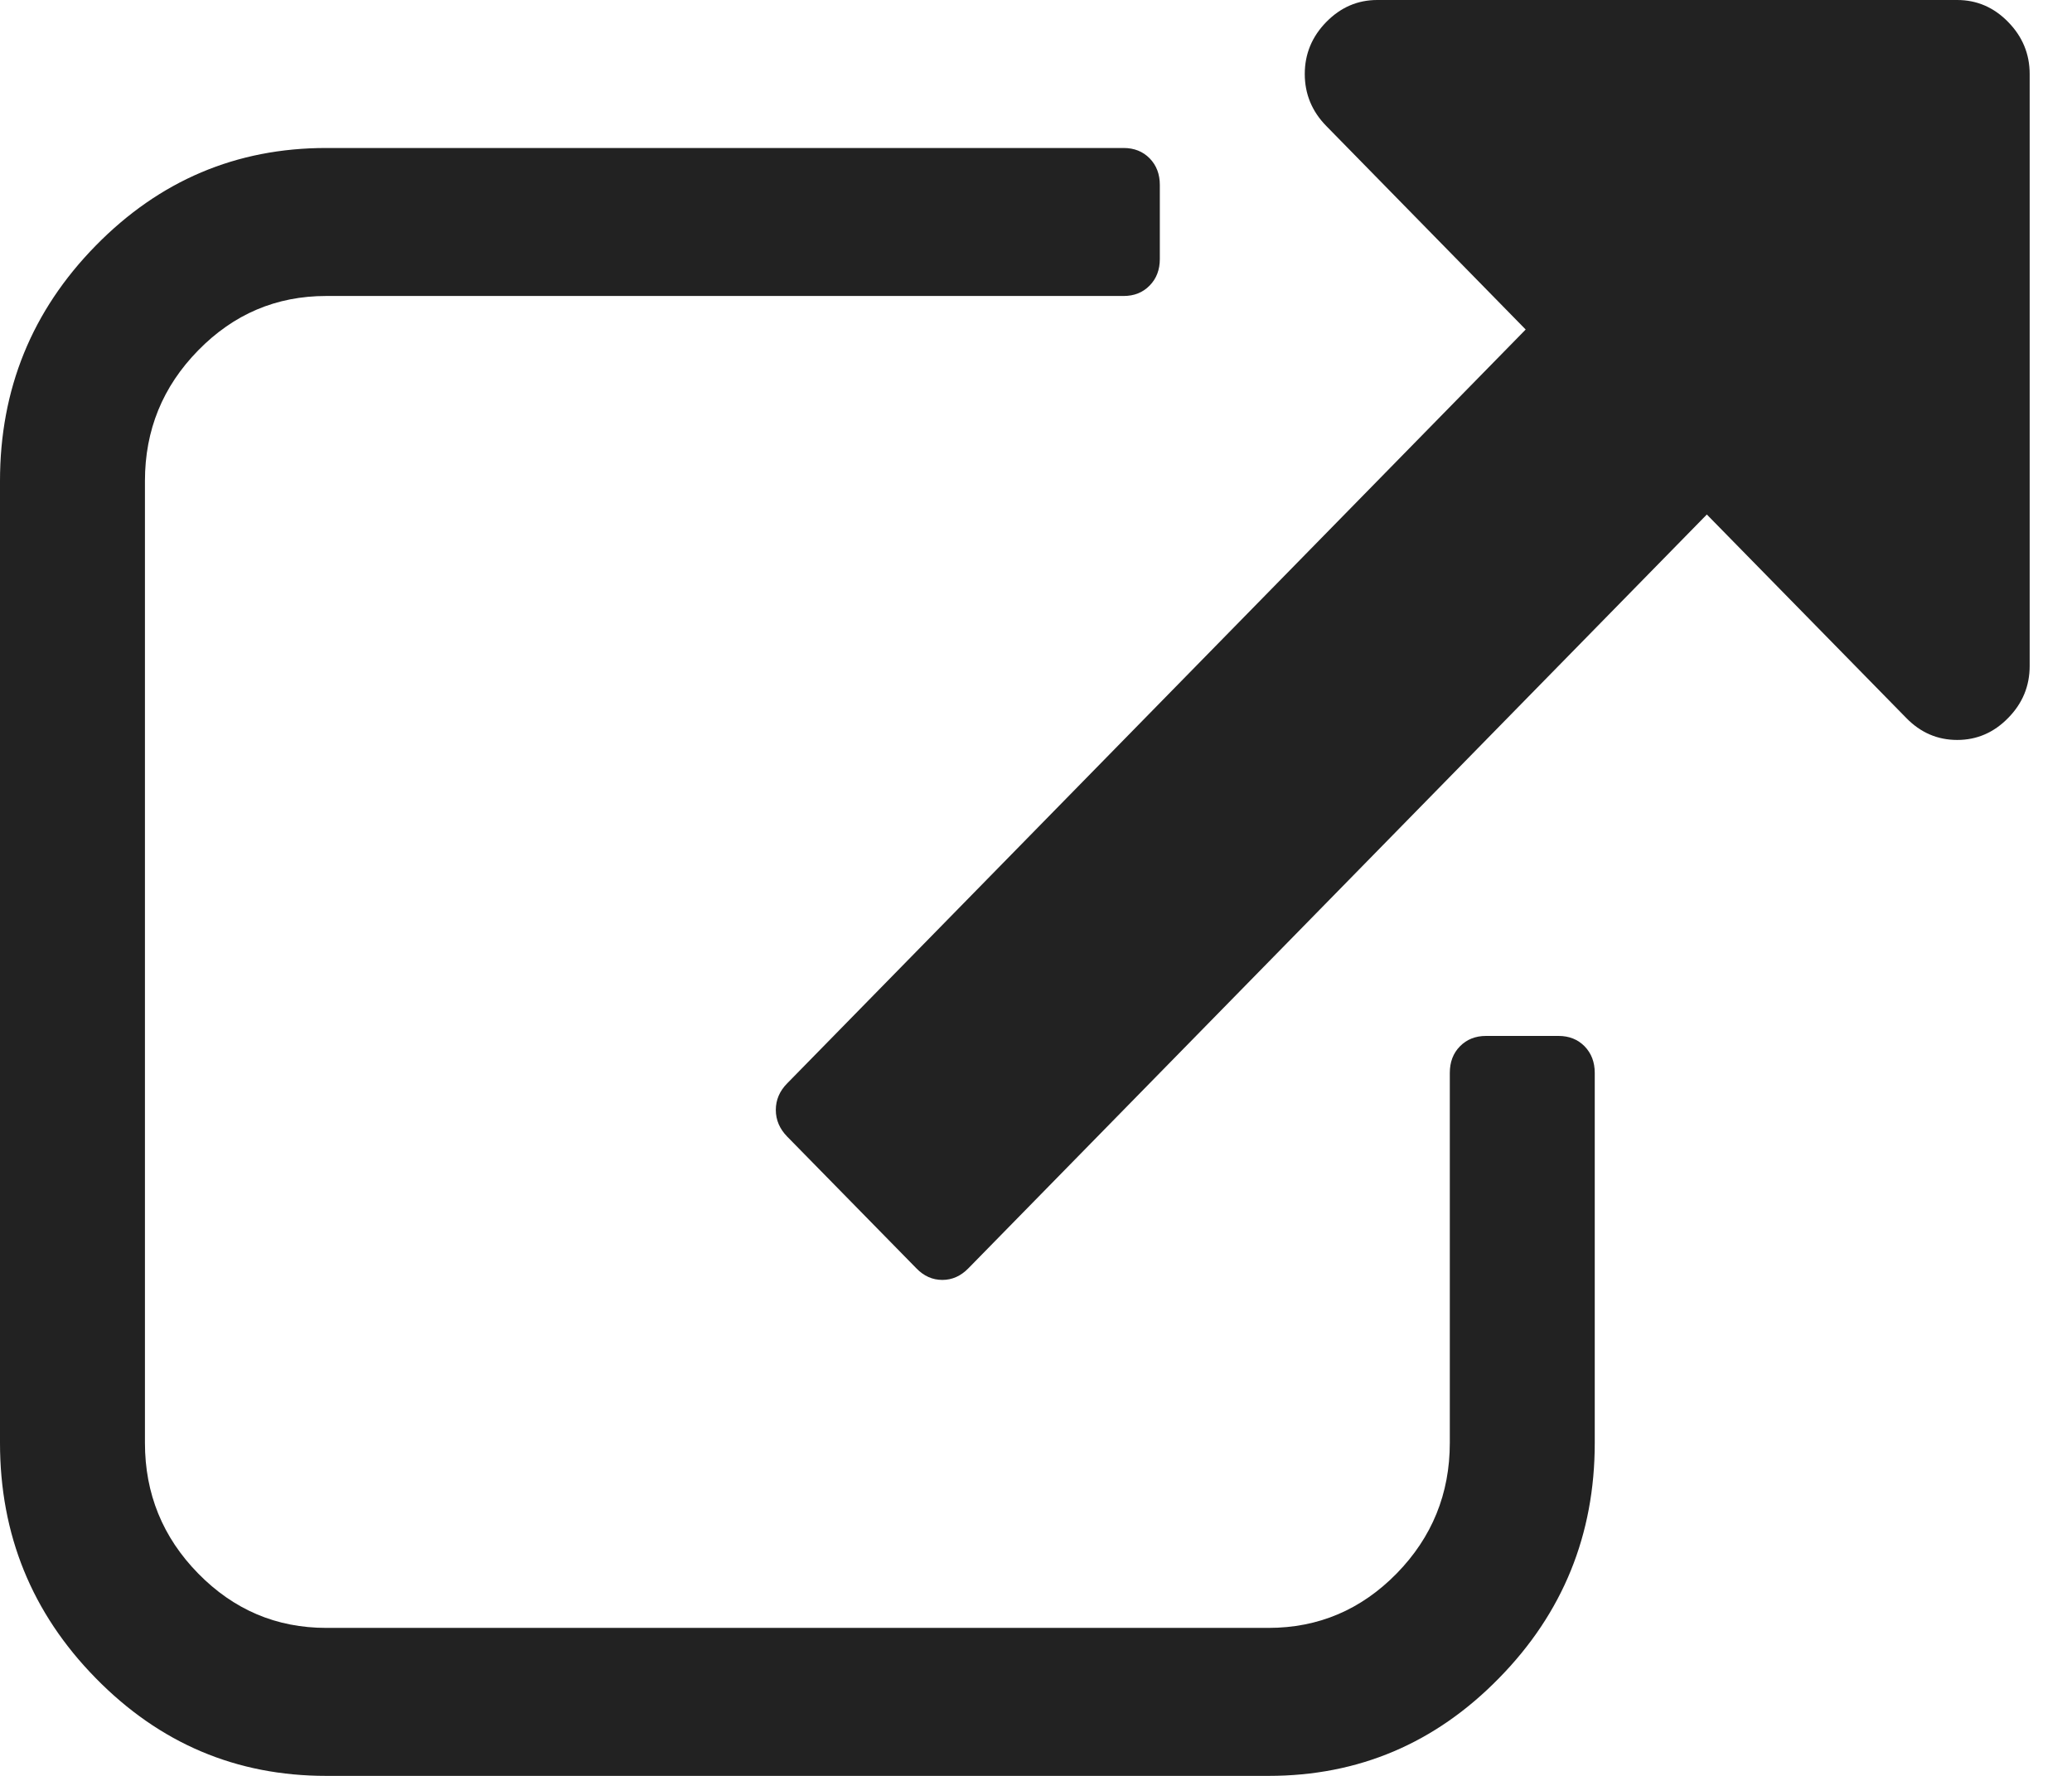
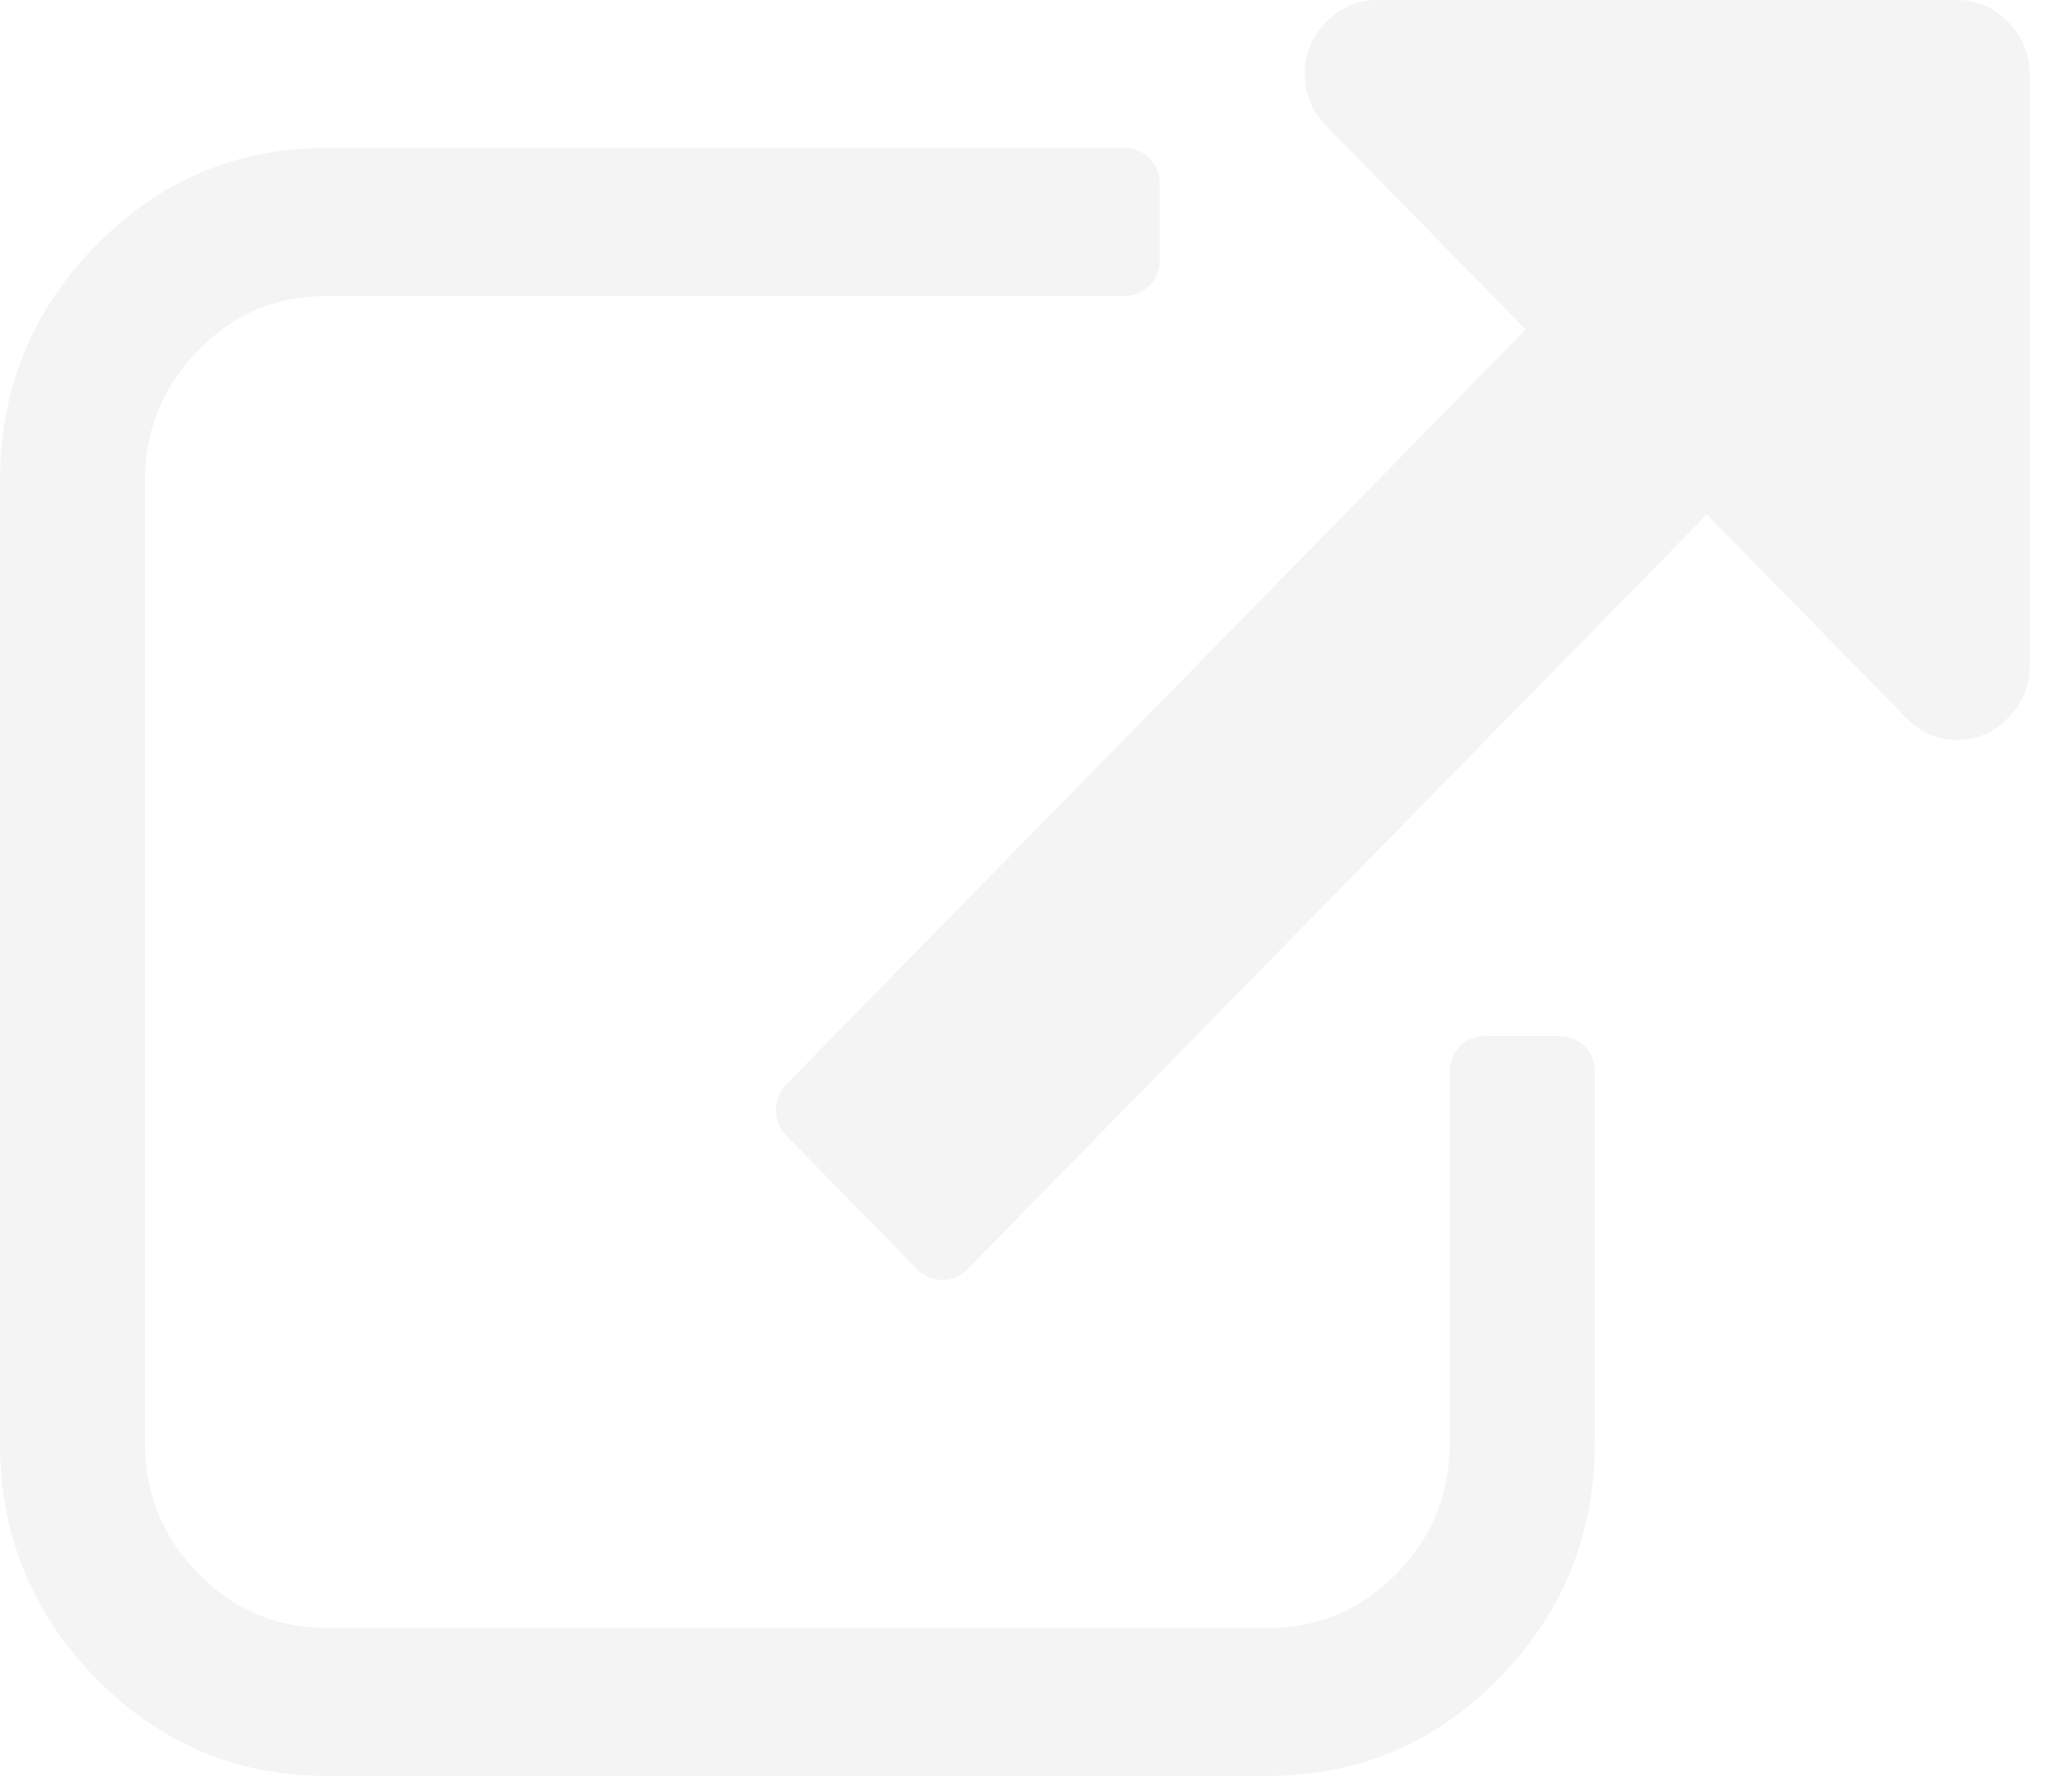
<svg xmlns="http://www.w3.org/2000/svg" width="21" height="18" viewBox="0 0 21 18" fill="none">
-   <path d="M15.796 10.5H15.061C14.954 10.5 14.866 10.535 14.797 10.605C14.728 10.675 14.694 10.765 14.694 10.875V14.625C14.694 15.14 14.514 15.582 14.155 15.949C13.795 16.316 13.362 16.5 12.857 16.5H3.306C2.801 16.5 2.369 16.316 2.009 15.949C1.649 15.582 1.469 15.14 1.469 14.625V4.875C1.469 4.359 1.649 3.918 2.009 3.551C2.369 3.183 2.801 3 3.306 3H11.388C11.495 3 11.583 2.965 11.652 2.894C11.721 2.824 11.755 2.734 11.755 2.625V1.875C11.755 1.765 11.721 1.676 11.652 1.605C11.583 1.535 11.495 1.5 11.388 1.5H3.306C2.395 1.5 1.617 1.83 0.97 2.49C0.323 3.15 0 3.945 0 4.875V14.625C0 15.555 0.323 16.35 0.97 17.009C1.617 17.67 2.395 18 3.306 18H12.857C13.768 18 14.547 17.67 15.193 17.009C15.84 16.35 16.163 15.555 16.163 14.625V10.875C16.163 10.766 16.129 10.676 16.06 10.605C15.991 10.535 15.903 10.5 15.796 10.5Z" fill="#222222" />
-   <path d="M20.353 0.223C20.208 0.074 20.035 0 19.836 0H13.959C13.76 0 13.588 0.074 13.442 0.223C13.297 0.371 13.224 0.547 13.224 0.75C13.224 0.953 13.297 1.129 13.442 1.277L15.463 3.34L7.978 10.981C7.901 11.059 7.863 11.149 7.863 11.25C7.863 11.352 7.902 11.442 7.978 11.52L9.287 12.855C9.363 12.934 9.451 12.973 9.551 12.973C9.65 12.973 9.738 12.934 9.815 12.855L17.299 5.215L19.32 7.277C19.465 7.426 19.637 7.5 19.837 7.5C20.035 7.5 20.208 7.426 20.353 7.277C20.499 7.129 20.571 6.953 20.571 6.75V0.75C20.571 0.547 20.498 0.371 20.353 0.223Z" fill="#222222" />
+   <path d="M15.796 10.5H15.061C14.954 10.5 14.866 10.535 14.797 10.605C14.728 10.675 14.694 10.765 14.694 10.875V14.625C14.694 15.14 14.514 15.582 14.155 15.949C13.795 16.316 13.362 16.5 12.857 16.5H3.306C2.801 16.5 2.369 16.316 2.009 15.949C1.649 15.582 1.469 15.14 1.469 14.625V4.875C1.469 4.359 1.649 3.918 2.009 3.551C2.369 3.183 2.801 3 3.306 3H11.388C11.495 3 11.583 2.965 11.652 2.894C11.721 2.824 11.755 2.734 11.755 2.625V1.875C11.755 1.765 11.721 1.676 11.652 1.605C11.583 1.535 11.495 1.5 11.388 1.5H3.306C2.395 1.5 1.617 1.83 0.97 2.49C0.323 3.15 0 3.945 0 4.875V14.625C0 15.555 0.323 16.35 0.97 17.009C1.617 17.67 2.395 18 3.306 18H12.857C13.768 18 14.547 17.67 15.193 17.009C15.84 16.35 16.163 15.555 16.163 14.625V10.875C16.163 10.766 16.129 10.676 16.06 10.605C15.991 10.535 15.903 10.5 15.796 10.5Z" fill="#F4F4F4" />
+   <path d="M20.353 0.223C20.208 0.074 20.035 0 19.836 0H13.959C13.76 0 13.588 0.074 13.442 0.223C13.297 0.371 13.224 0.547 13.224 0.75C13.224 0.953 13.297 1.129 13.442 1.277L15.463 3.34L7.978 10.981C7.901 11.059 7.863 11.149 7.863 11.25C7.863 11.352 7.902 11.442 7.978 11.52L9.287 12.855C9.363 12.934 9.451 12.973 9.551 12.973C9.65 12.973 9.738 12.934 9.815 12.855L17.299 5.215L19.32 7.277C19.465 7.426 19.637 7.5 19.837 7.5C20.035 7.5 20.208 7.426 20.353 7.277C20.499 7.129 20.571 6.953 20.571 6.75V0.75C20.571 0.547 20.498 0.371 20.353 0.223Z" fill="#F4F4F4" />
</svg>
